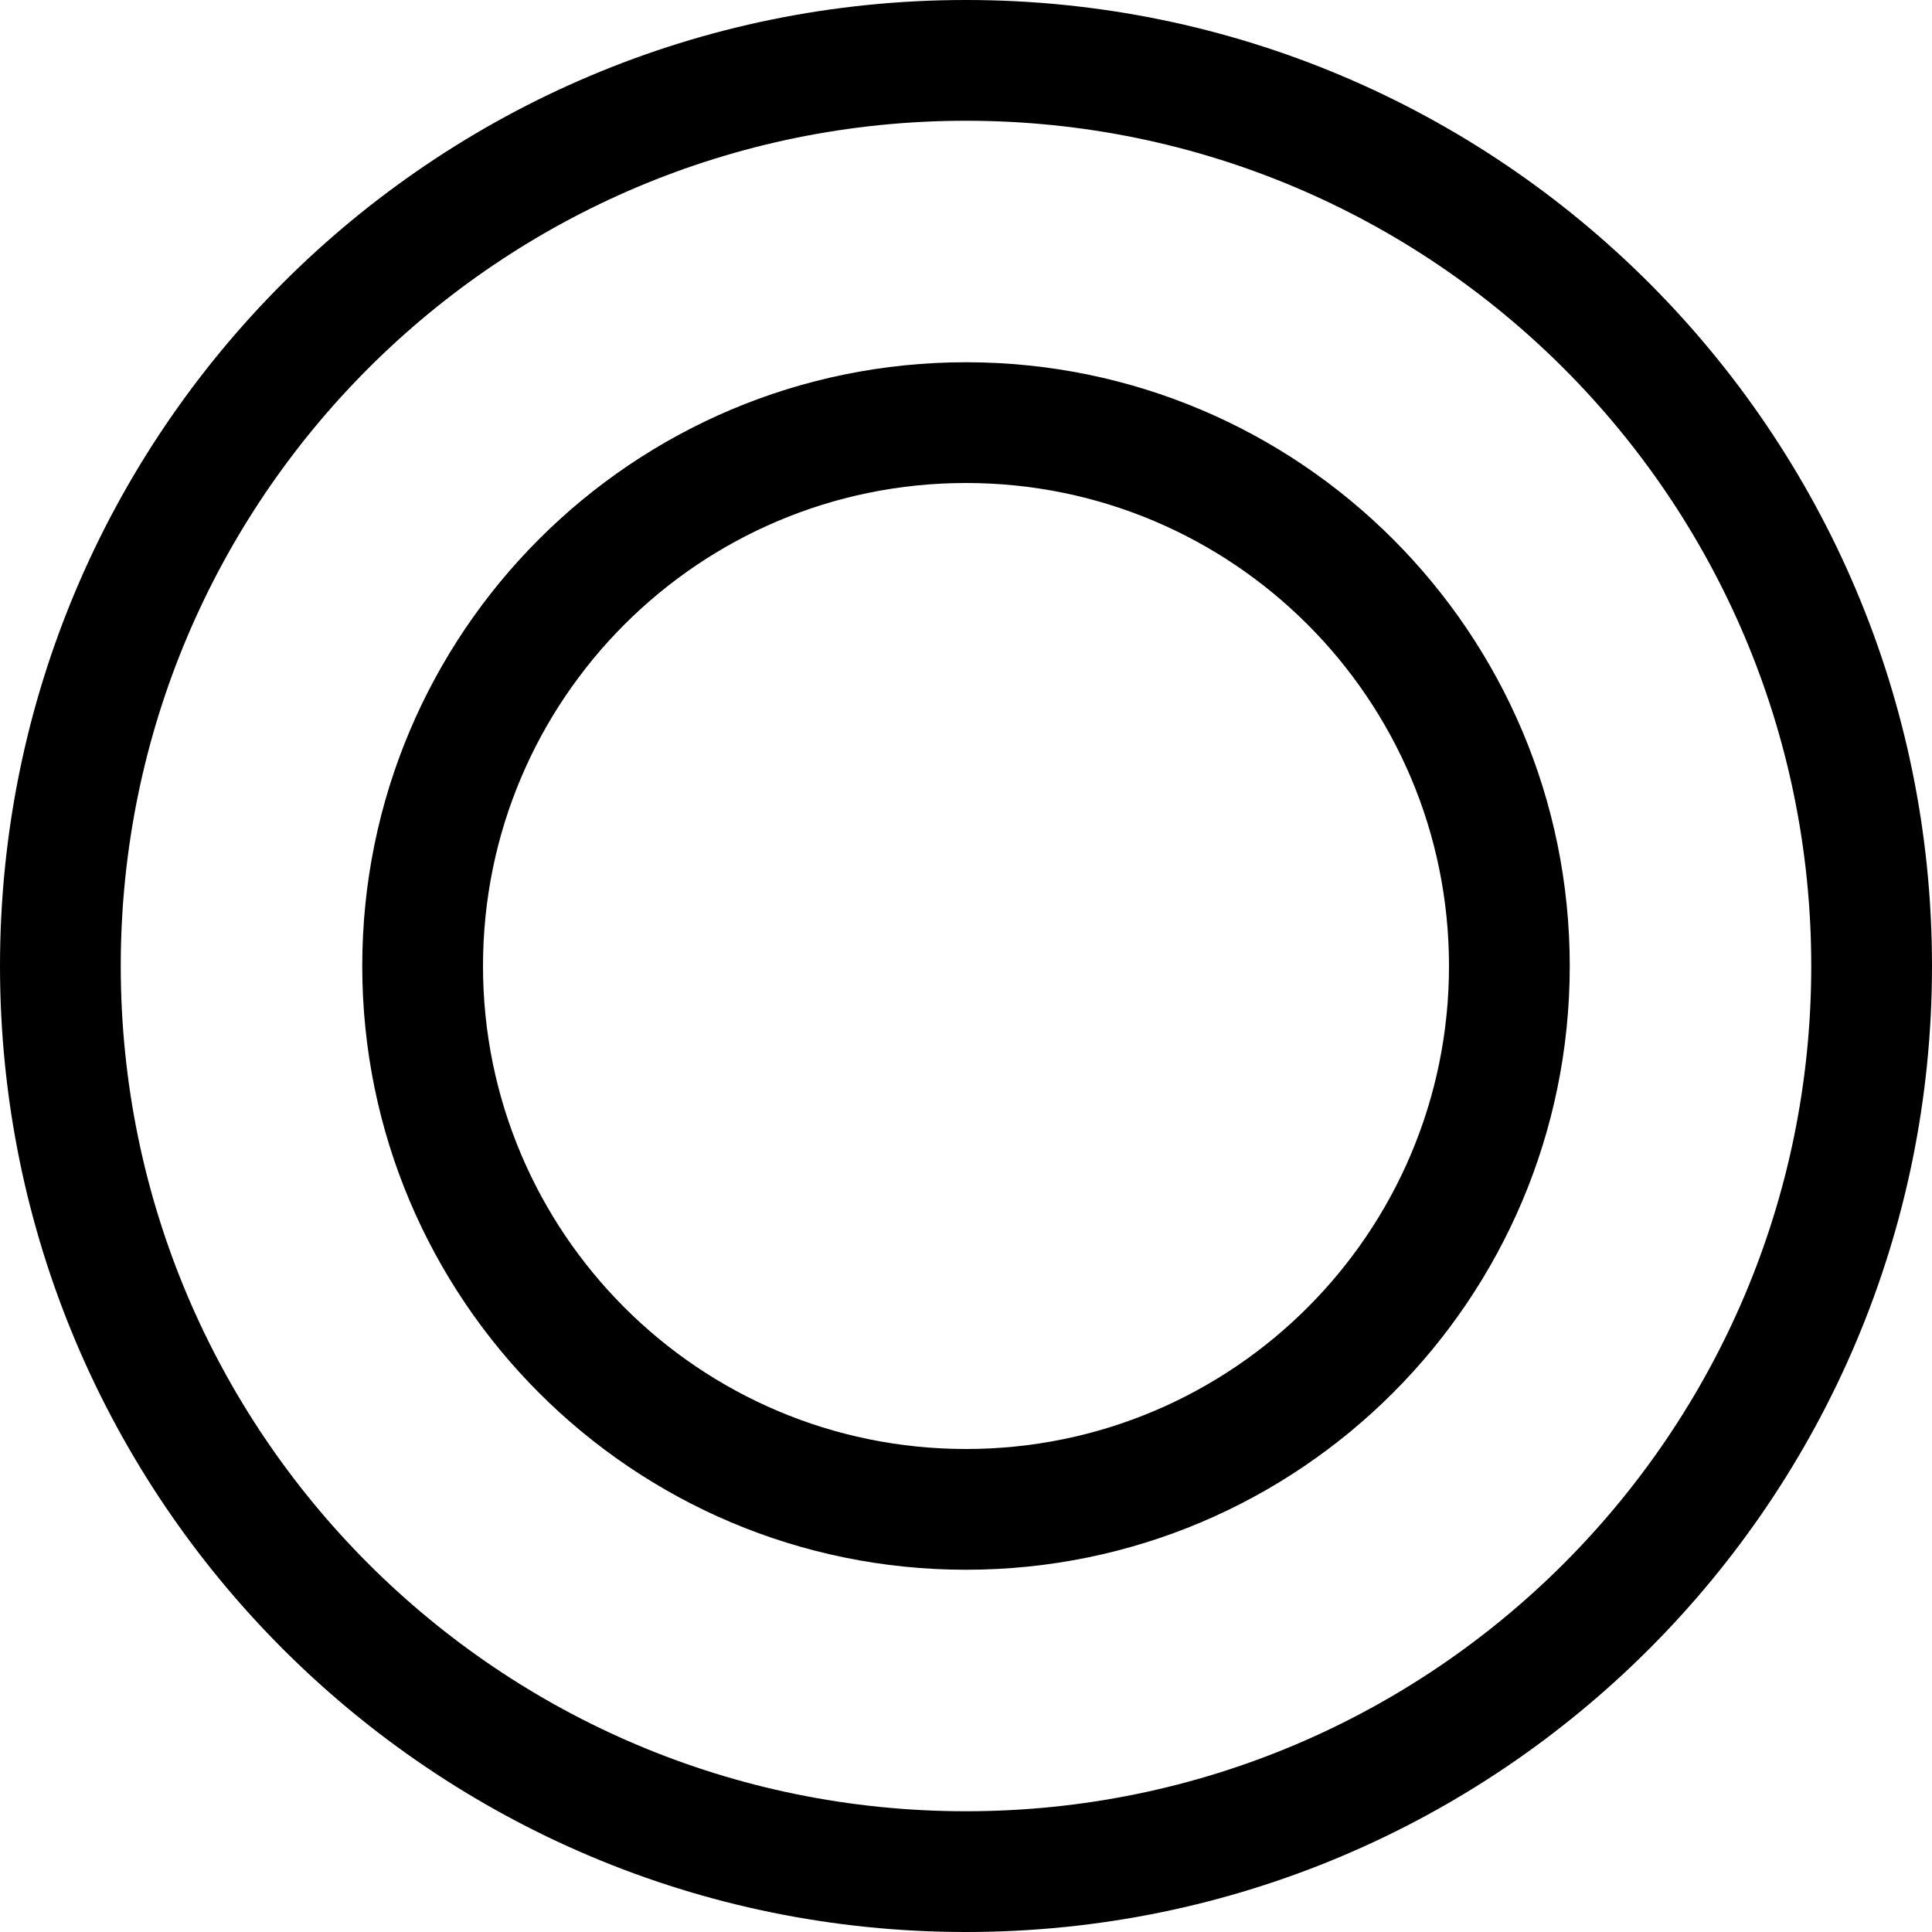
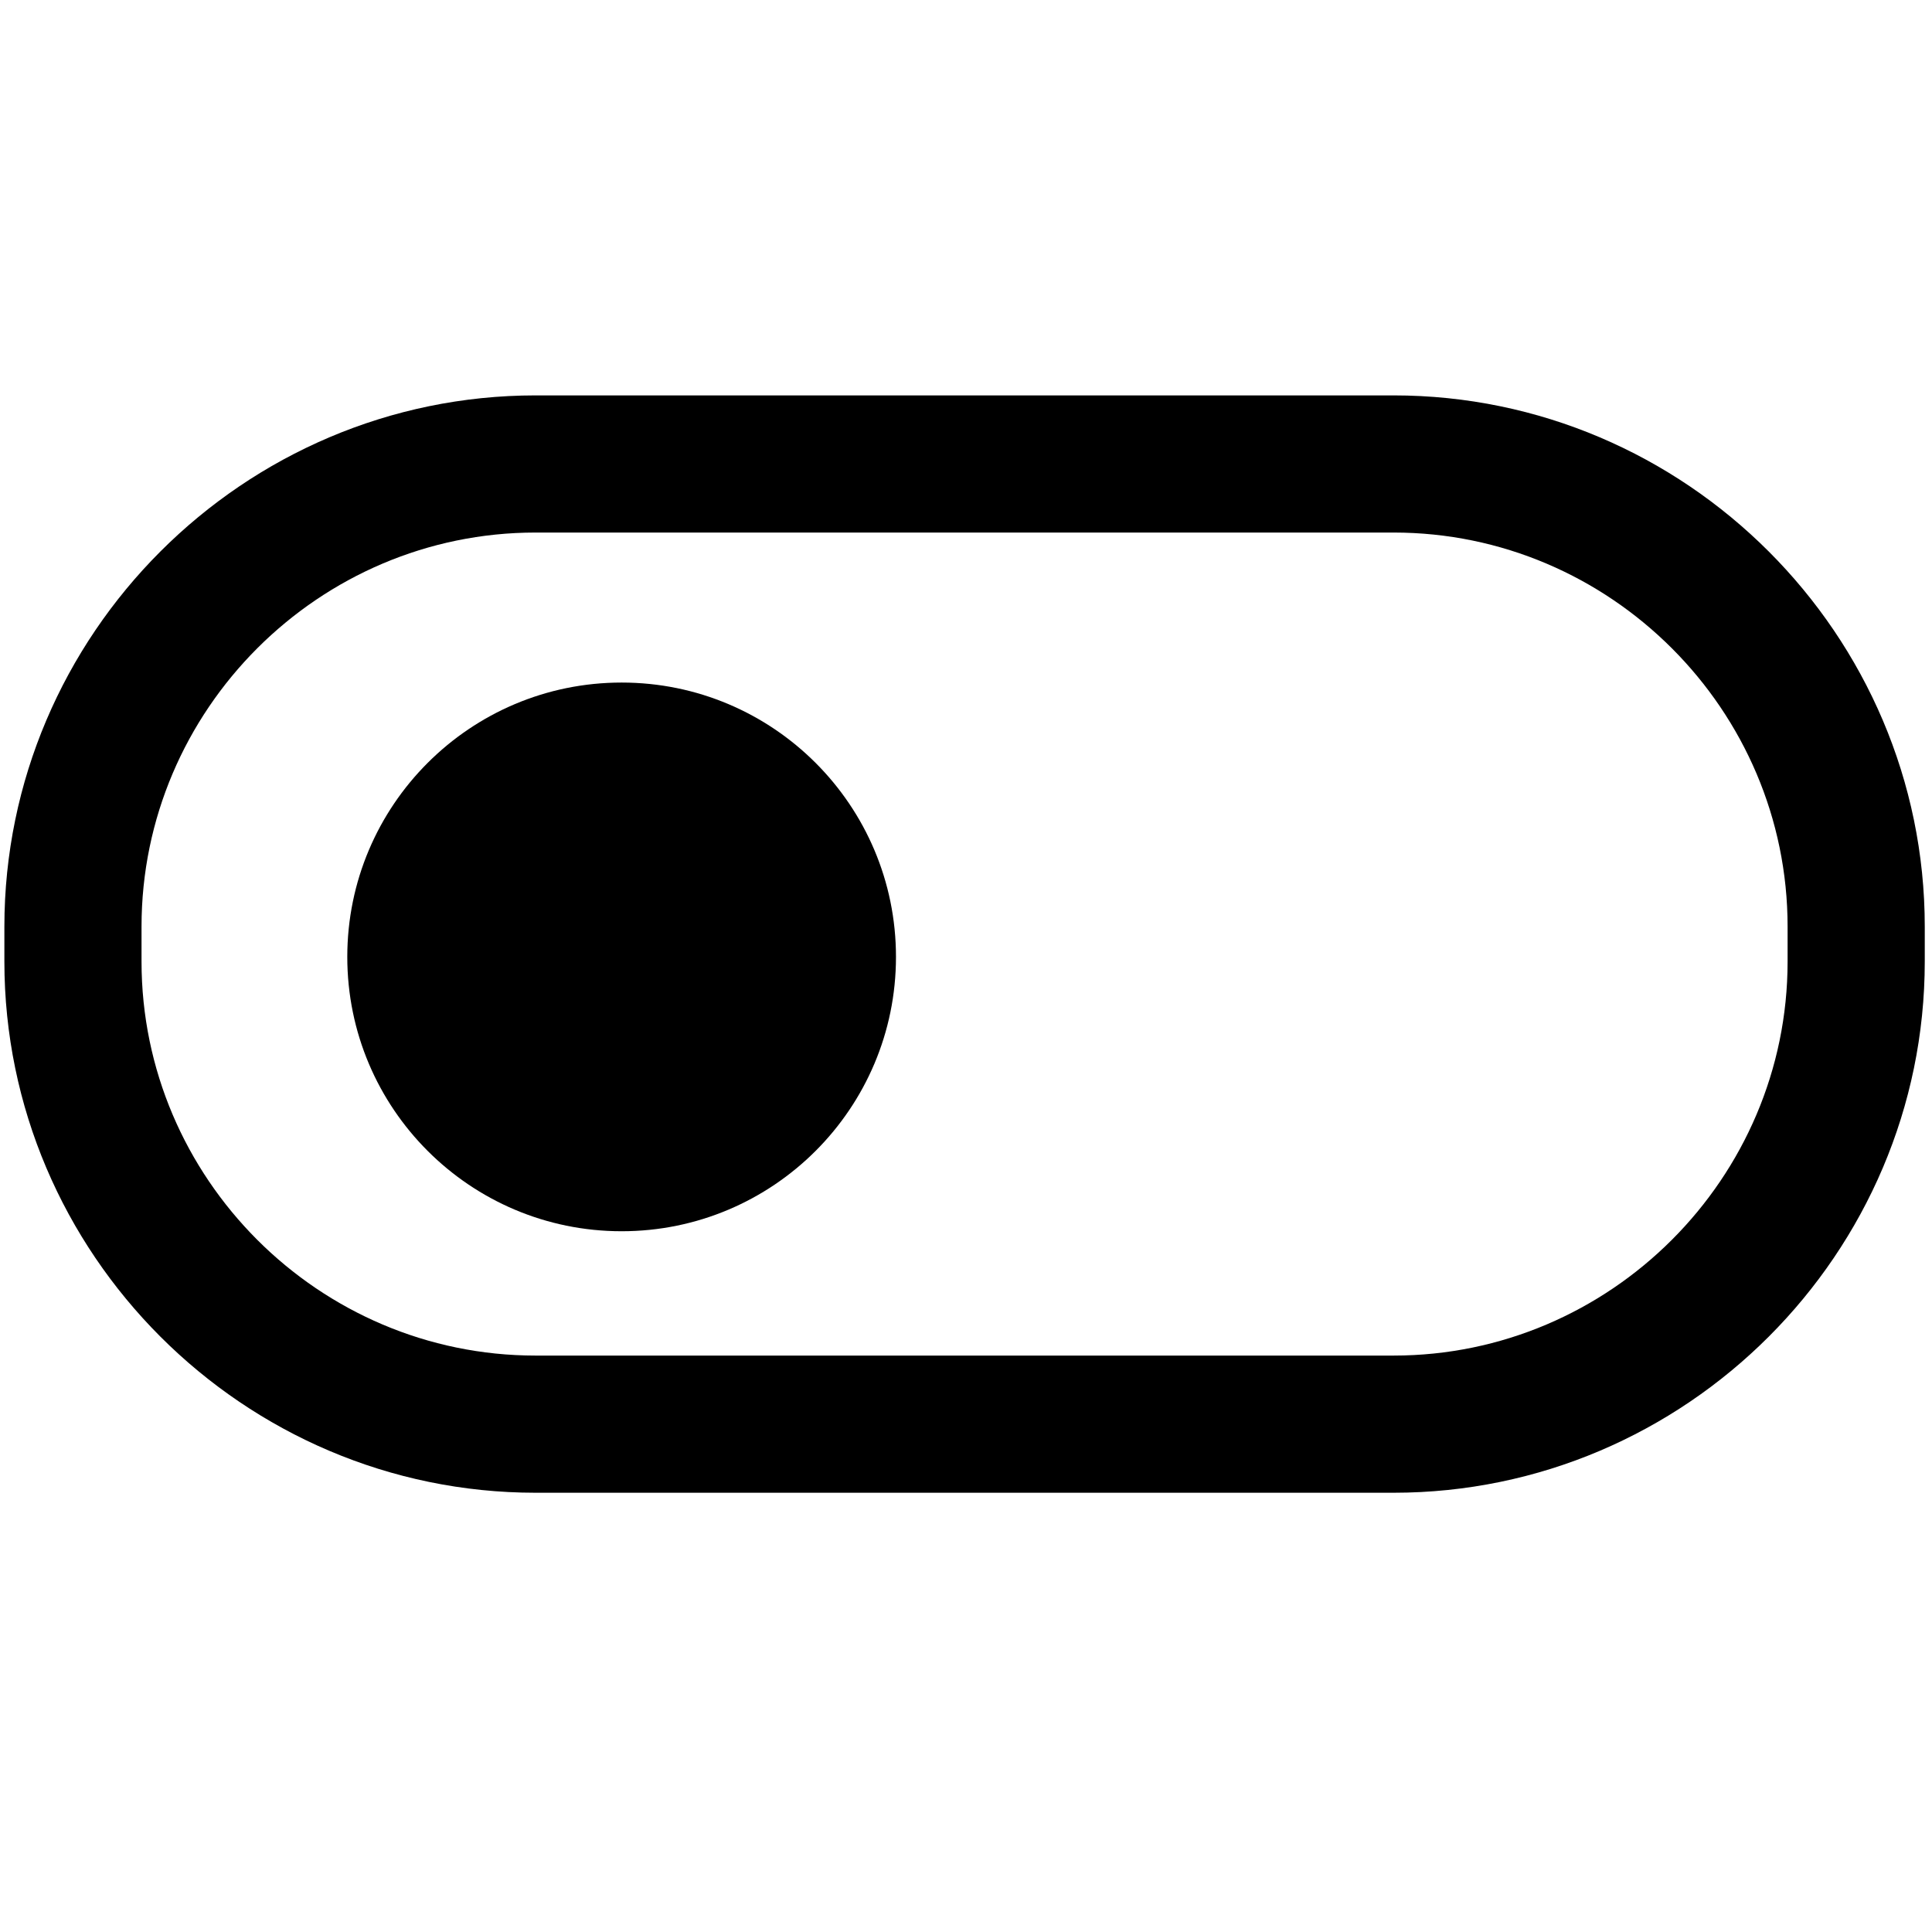
- <svg xmlns="http://www.w3.org/2000/svg" class="icon" viewBox="0 0 1024 1024" width="128" height="128">
-   <path d="M512 0a512 512 0 1 0 512 512A512 512 0 0 0 512 0zm0 960a448 448 0 1 1 448-448 448 448 0 0 1-448 448z" />
-   <path d="M512 192a320 320 0 1 0 320 320 320 320 0 0 0-320-320zm0 576a256 256 0 1 1 256-256 256 256 0 0 1-256 256z" />
+ <svg xmlns="http://www.w3.org/2000/svg" class="icon" viewBox="0 0 1024 1024" width="200" height="200">
+   <path d="M738.588 791.188h-454.69c-154.874 0-281.577-126.714-281.577-281.577v-18.466c0-154.875 126.714-281.578 281.577-281.578h454.69c154.875 0 281.578 126.715 281.578 281.578v18.466c.011 154.863-126.703 281.577-281.578 281.577zm208.874-281.532v-18.568c0-114.859-93.97-208.828-208.828-208.828H283.841c-114.858 0-208.827 93.969-208.827 208.828v18.568c0 114.859 93.969 208.828 208.827 208.828h454.804c114.848 0 208.817-93.97 208.817-208.828z" />
+   <path d="M184.07 507.176a145.408 145.408 0 1 0 290.816 0 145.408 145.408 0 1 0-290.816 0z" />
</svg>
